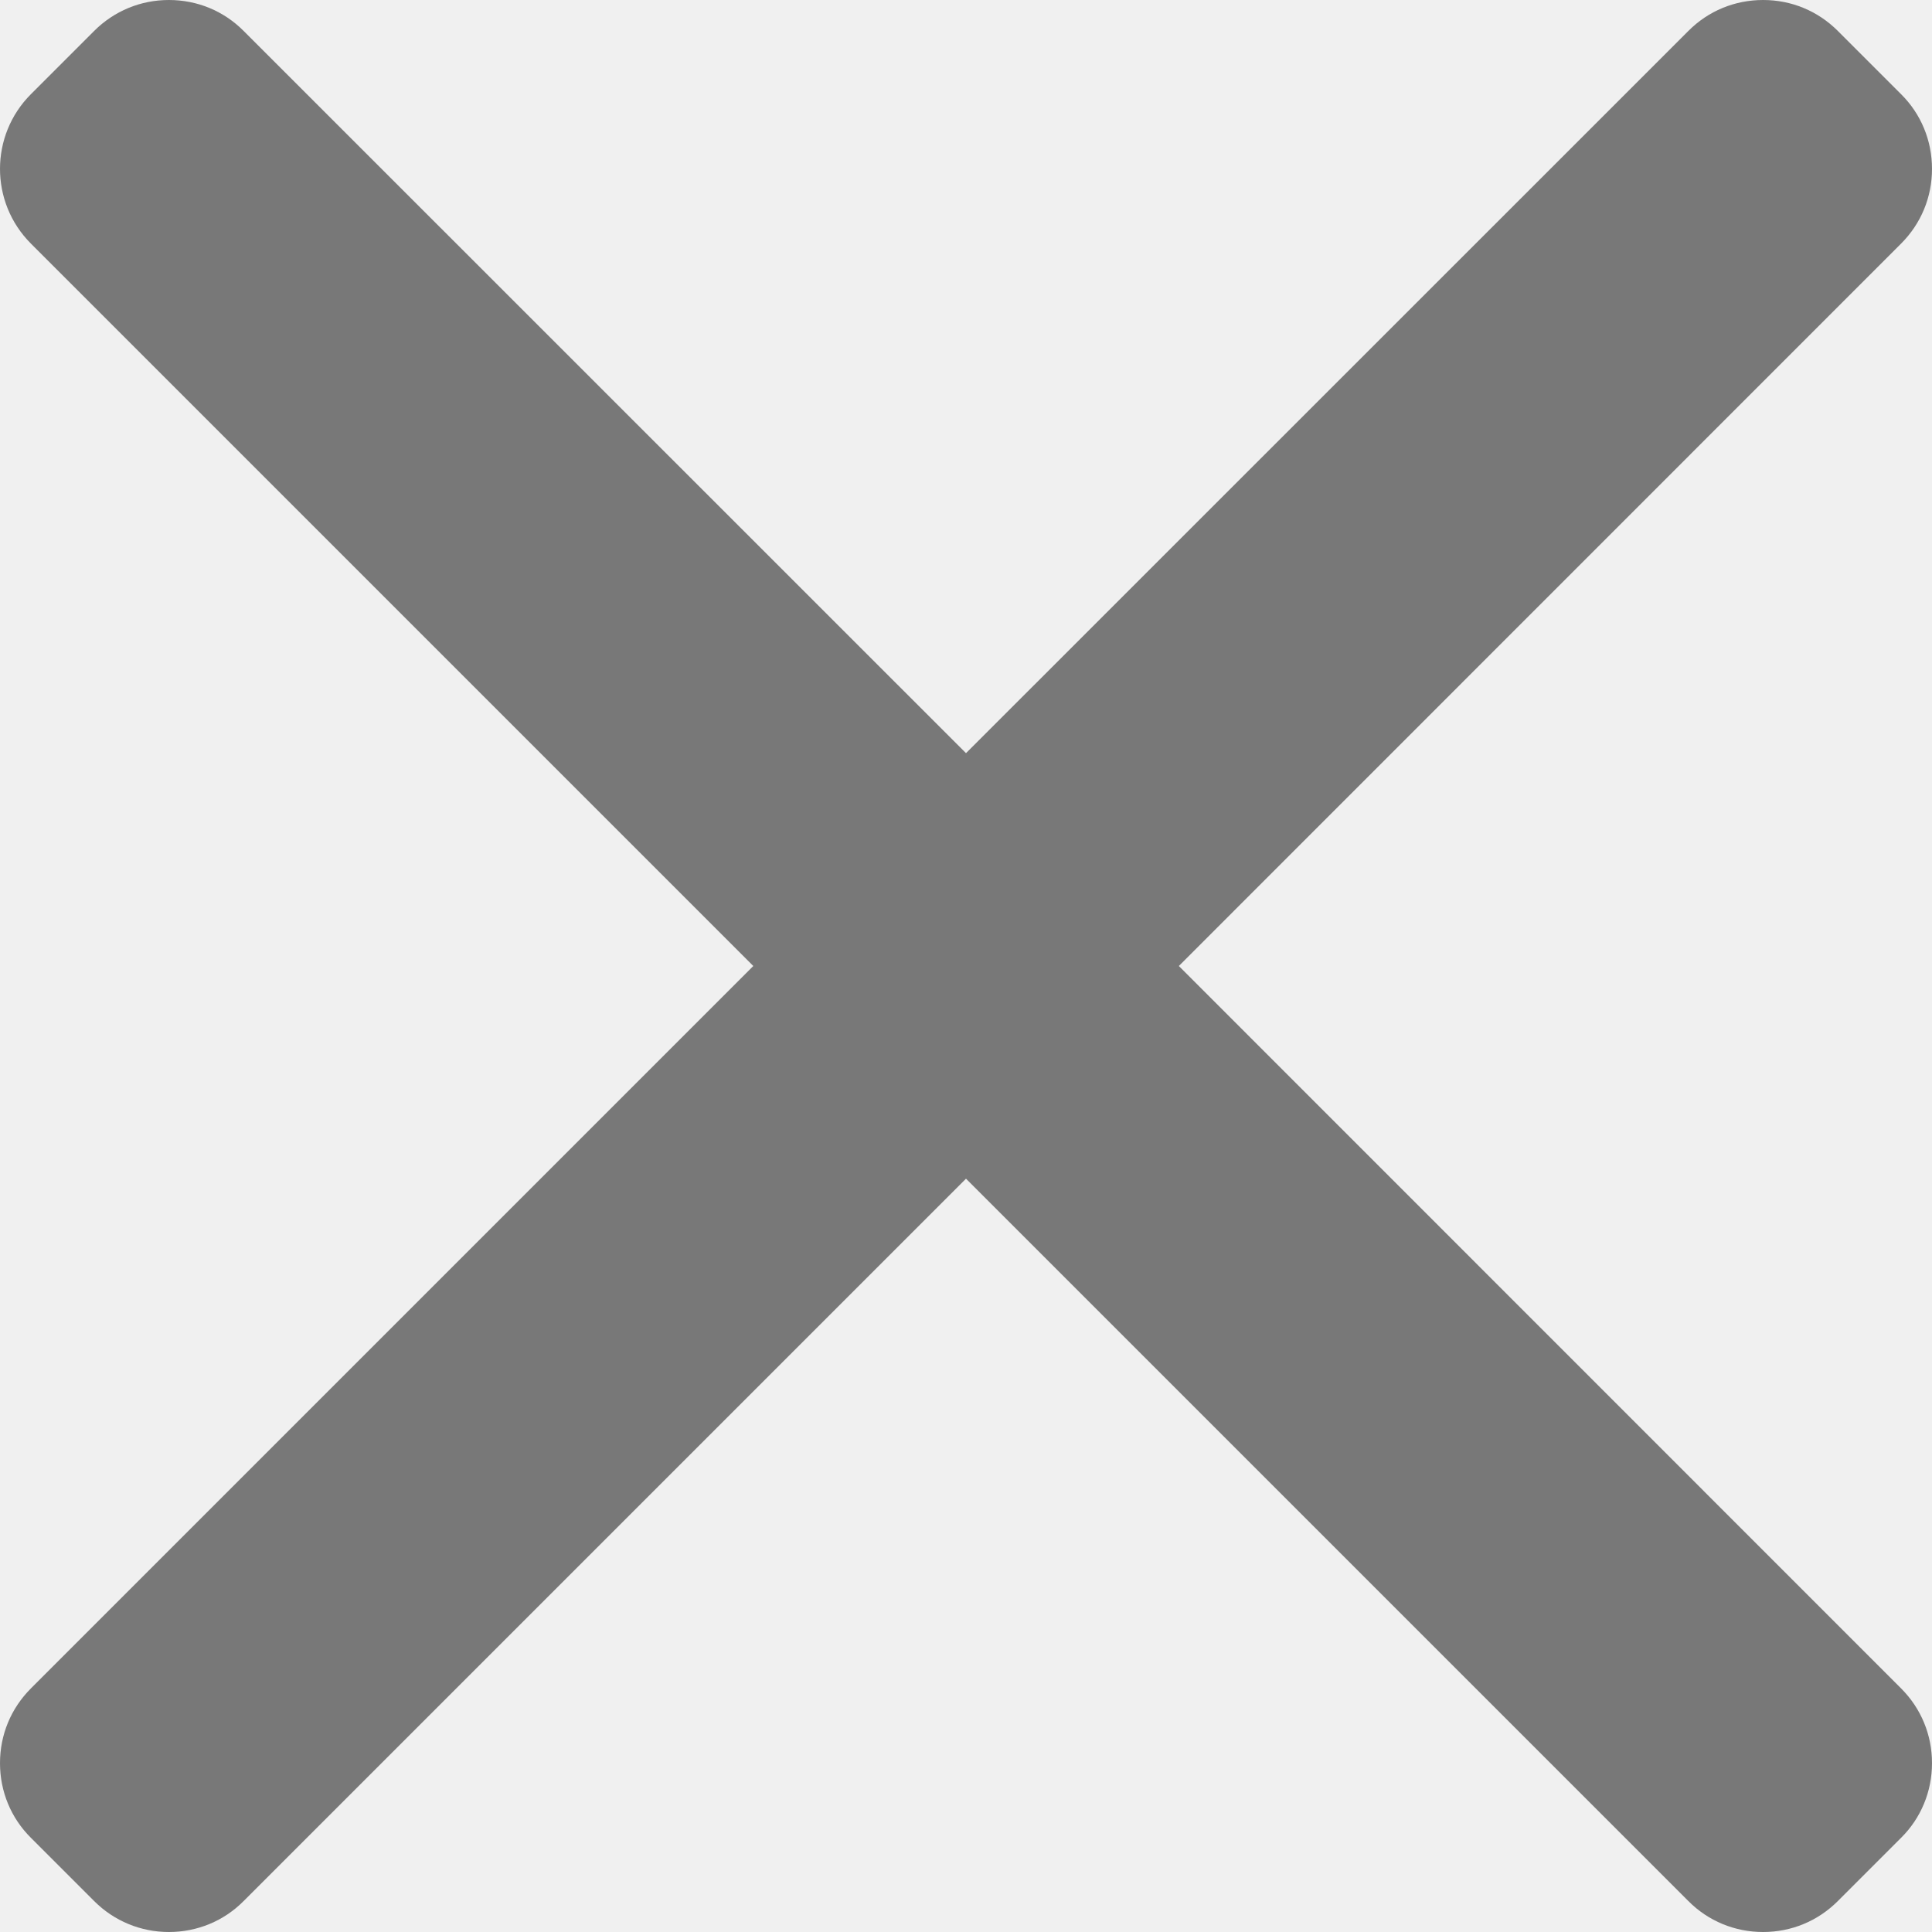
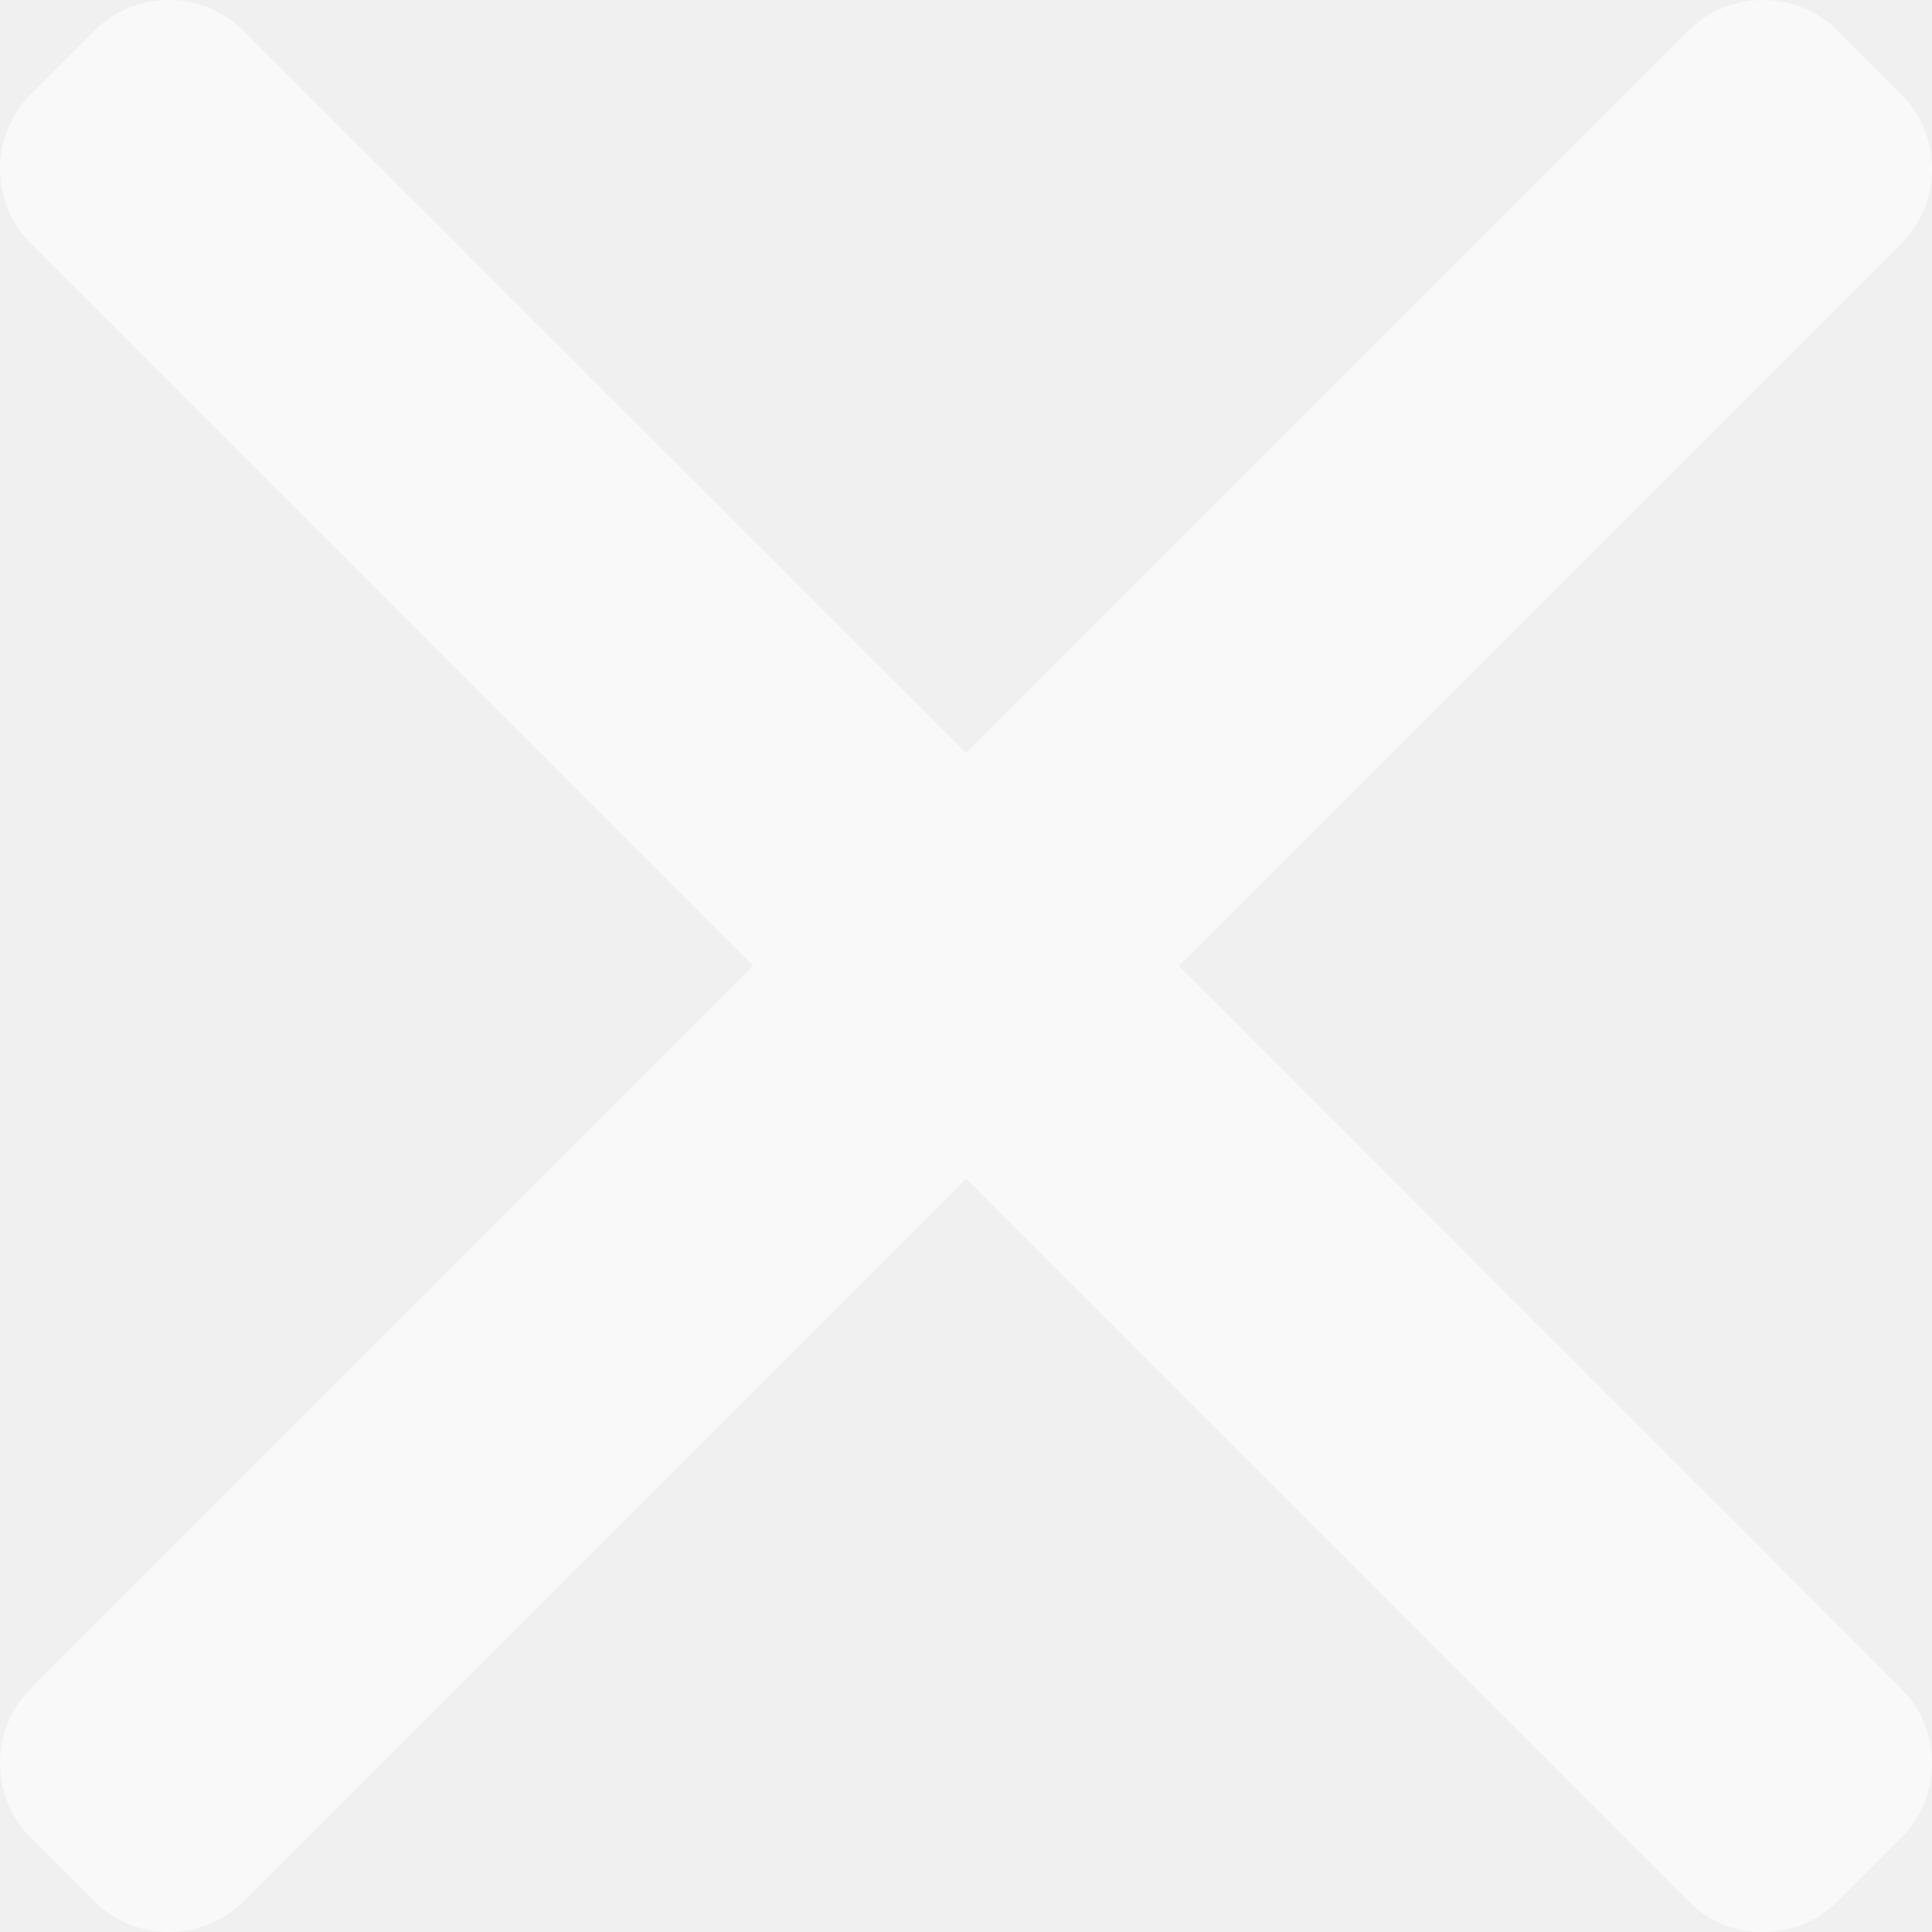
<svg xmlns="http://www.w3.org/2000/svg" width="12" height="12" viewBox="0 0 12 12" fill="none">
-   <path d="M7.322 6L11.808 1.513C11.932 1.389 12 1.225 12 1.049C12 0.873 11.932 0.708 11.808 0.585L11.415 0.192C11.291 0.068 11.127 0 10.951 0C10.775 0 10.61 0.068 10.487 0.192L6 4.678L1.513 0.192C1.39 0.068 1.225 0 1.049 0C0.874 0 0.709 0.068 0.585 0.192L0.192 0.585C-0.064 0.841 -0.064 1.257 0.192 1.513L4.679 6L0.192 10.487C0.068 10.611 0 10.775 0 10.951C0 11.127 0.068 11.292 0.192 11.415L0.585 11.808C0.709 11.932 0.874 12 1.049 12C1.225 12 1.39 11.932 1.513 11.808L6 7.321L10.487 11.808C10.61 11.932 10.775 12 10.951 12H10.951C11.127 12 11.291 11.932 11.415 11.808L11.808 11.415C11.932 11.292 12 11.127 12 10.951C12 10.775 11.932 10.611 11.808 10.487L7.322 6Z" fill="#292929" fill-opacity="0.6" />
+   <path d="M7.322 6L11.808 1.513C11.932 1.389 12 1.225 12 1.049C12 0.873 11.932 0.708 11.808 0.585L11.415 0.192C11.291 0.068 11.127 0 10.951 0C10.775 0 10.61 0.068 10.487 0.192L6 4.678L1.513 0.192C1.39 0.068 1.225 0 1.049 0C0.874 0 0.709 0.068 0.585 0.192L0.192 0.585C-0.064 0.841 -0.064 1.257 0.192 1.513L4.679 6L0.192 10.487C0.068 10.611 0 10.775 0 10.951C0 11.127 0.068 11.292 0.192 11.415L0.585 11.808C0.709 11.932 0.874 12 1.049 12C1.225 12 1.39 11.932 1.513 11.808L6 7.321L10.487 11.808C10.61 11.932 10.775 12 10.951 12H10.951C11.127 12 11.291 11.932 11.415 11.808L11.808 11.415C11.932 11.292 12 11.127 12 10.951C12 10.775 11.932 10.611 11.808 10.487L7.322 6Z" fill="#ffffff" fill-opacity="0.6" />
</svg>
